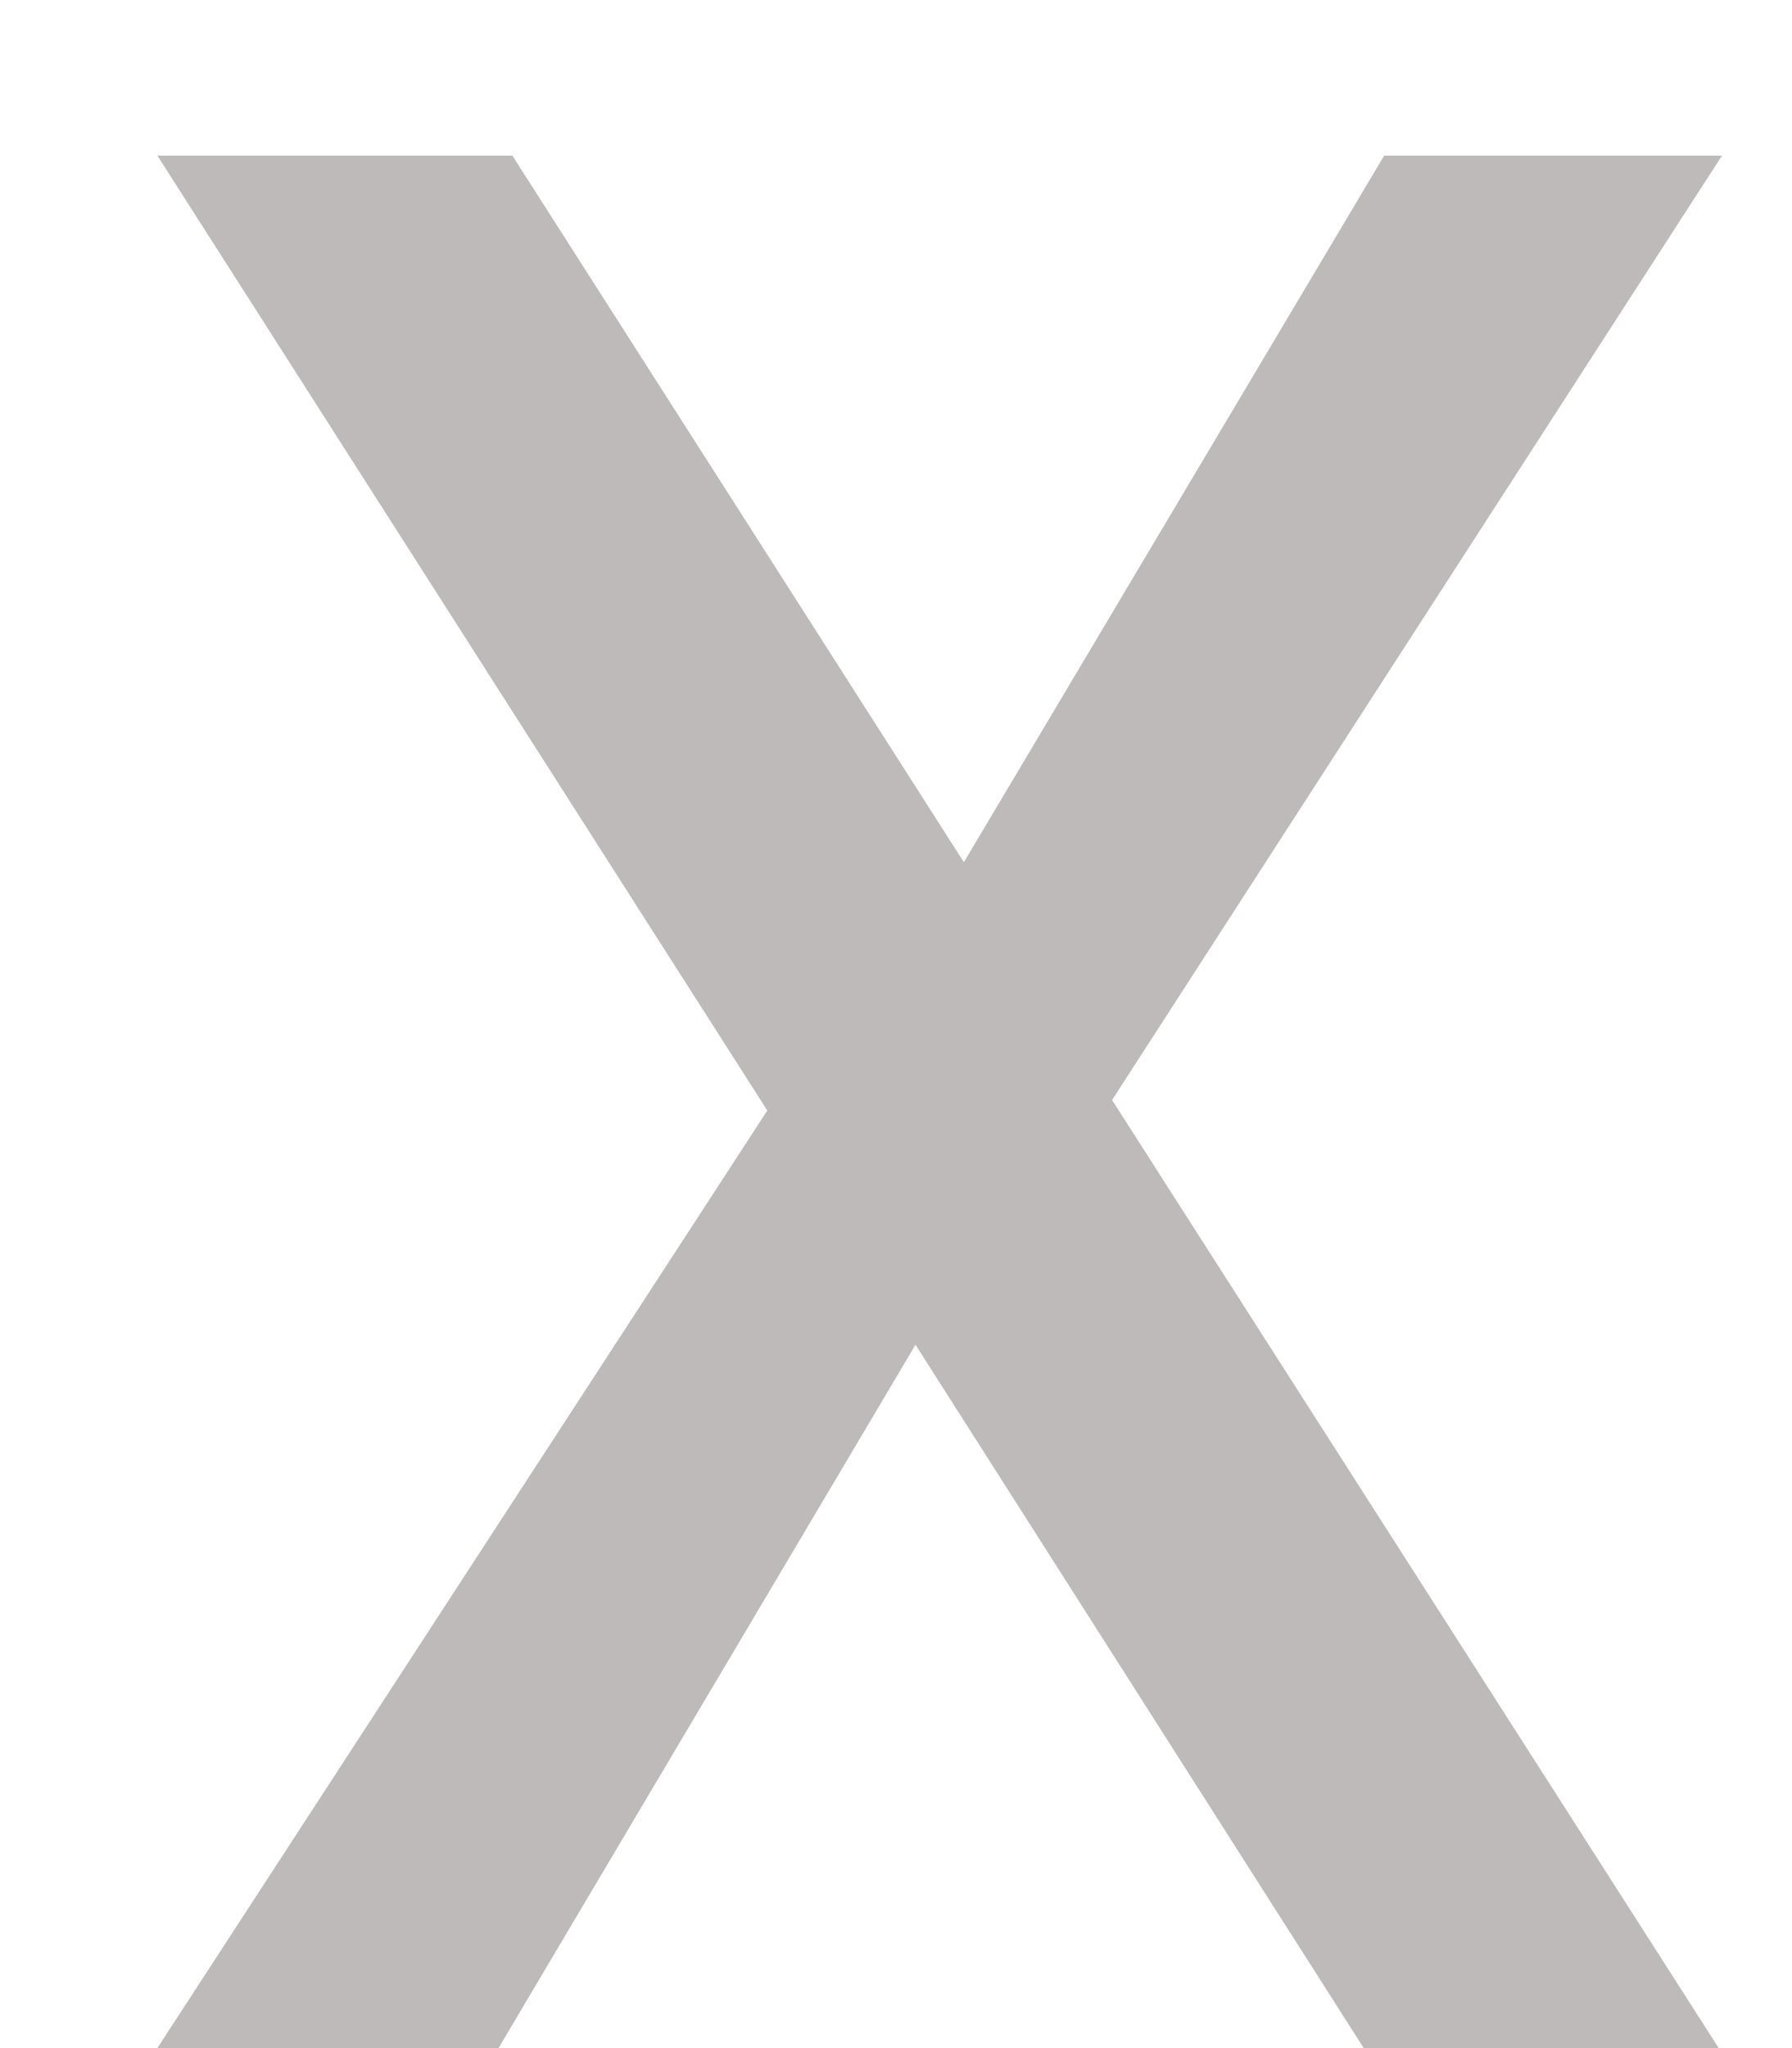
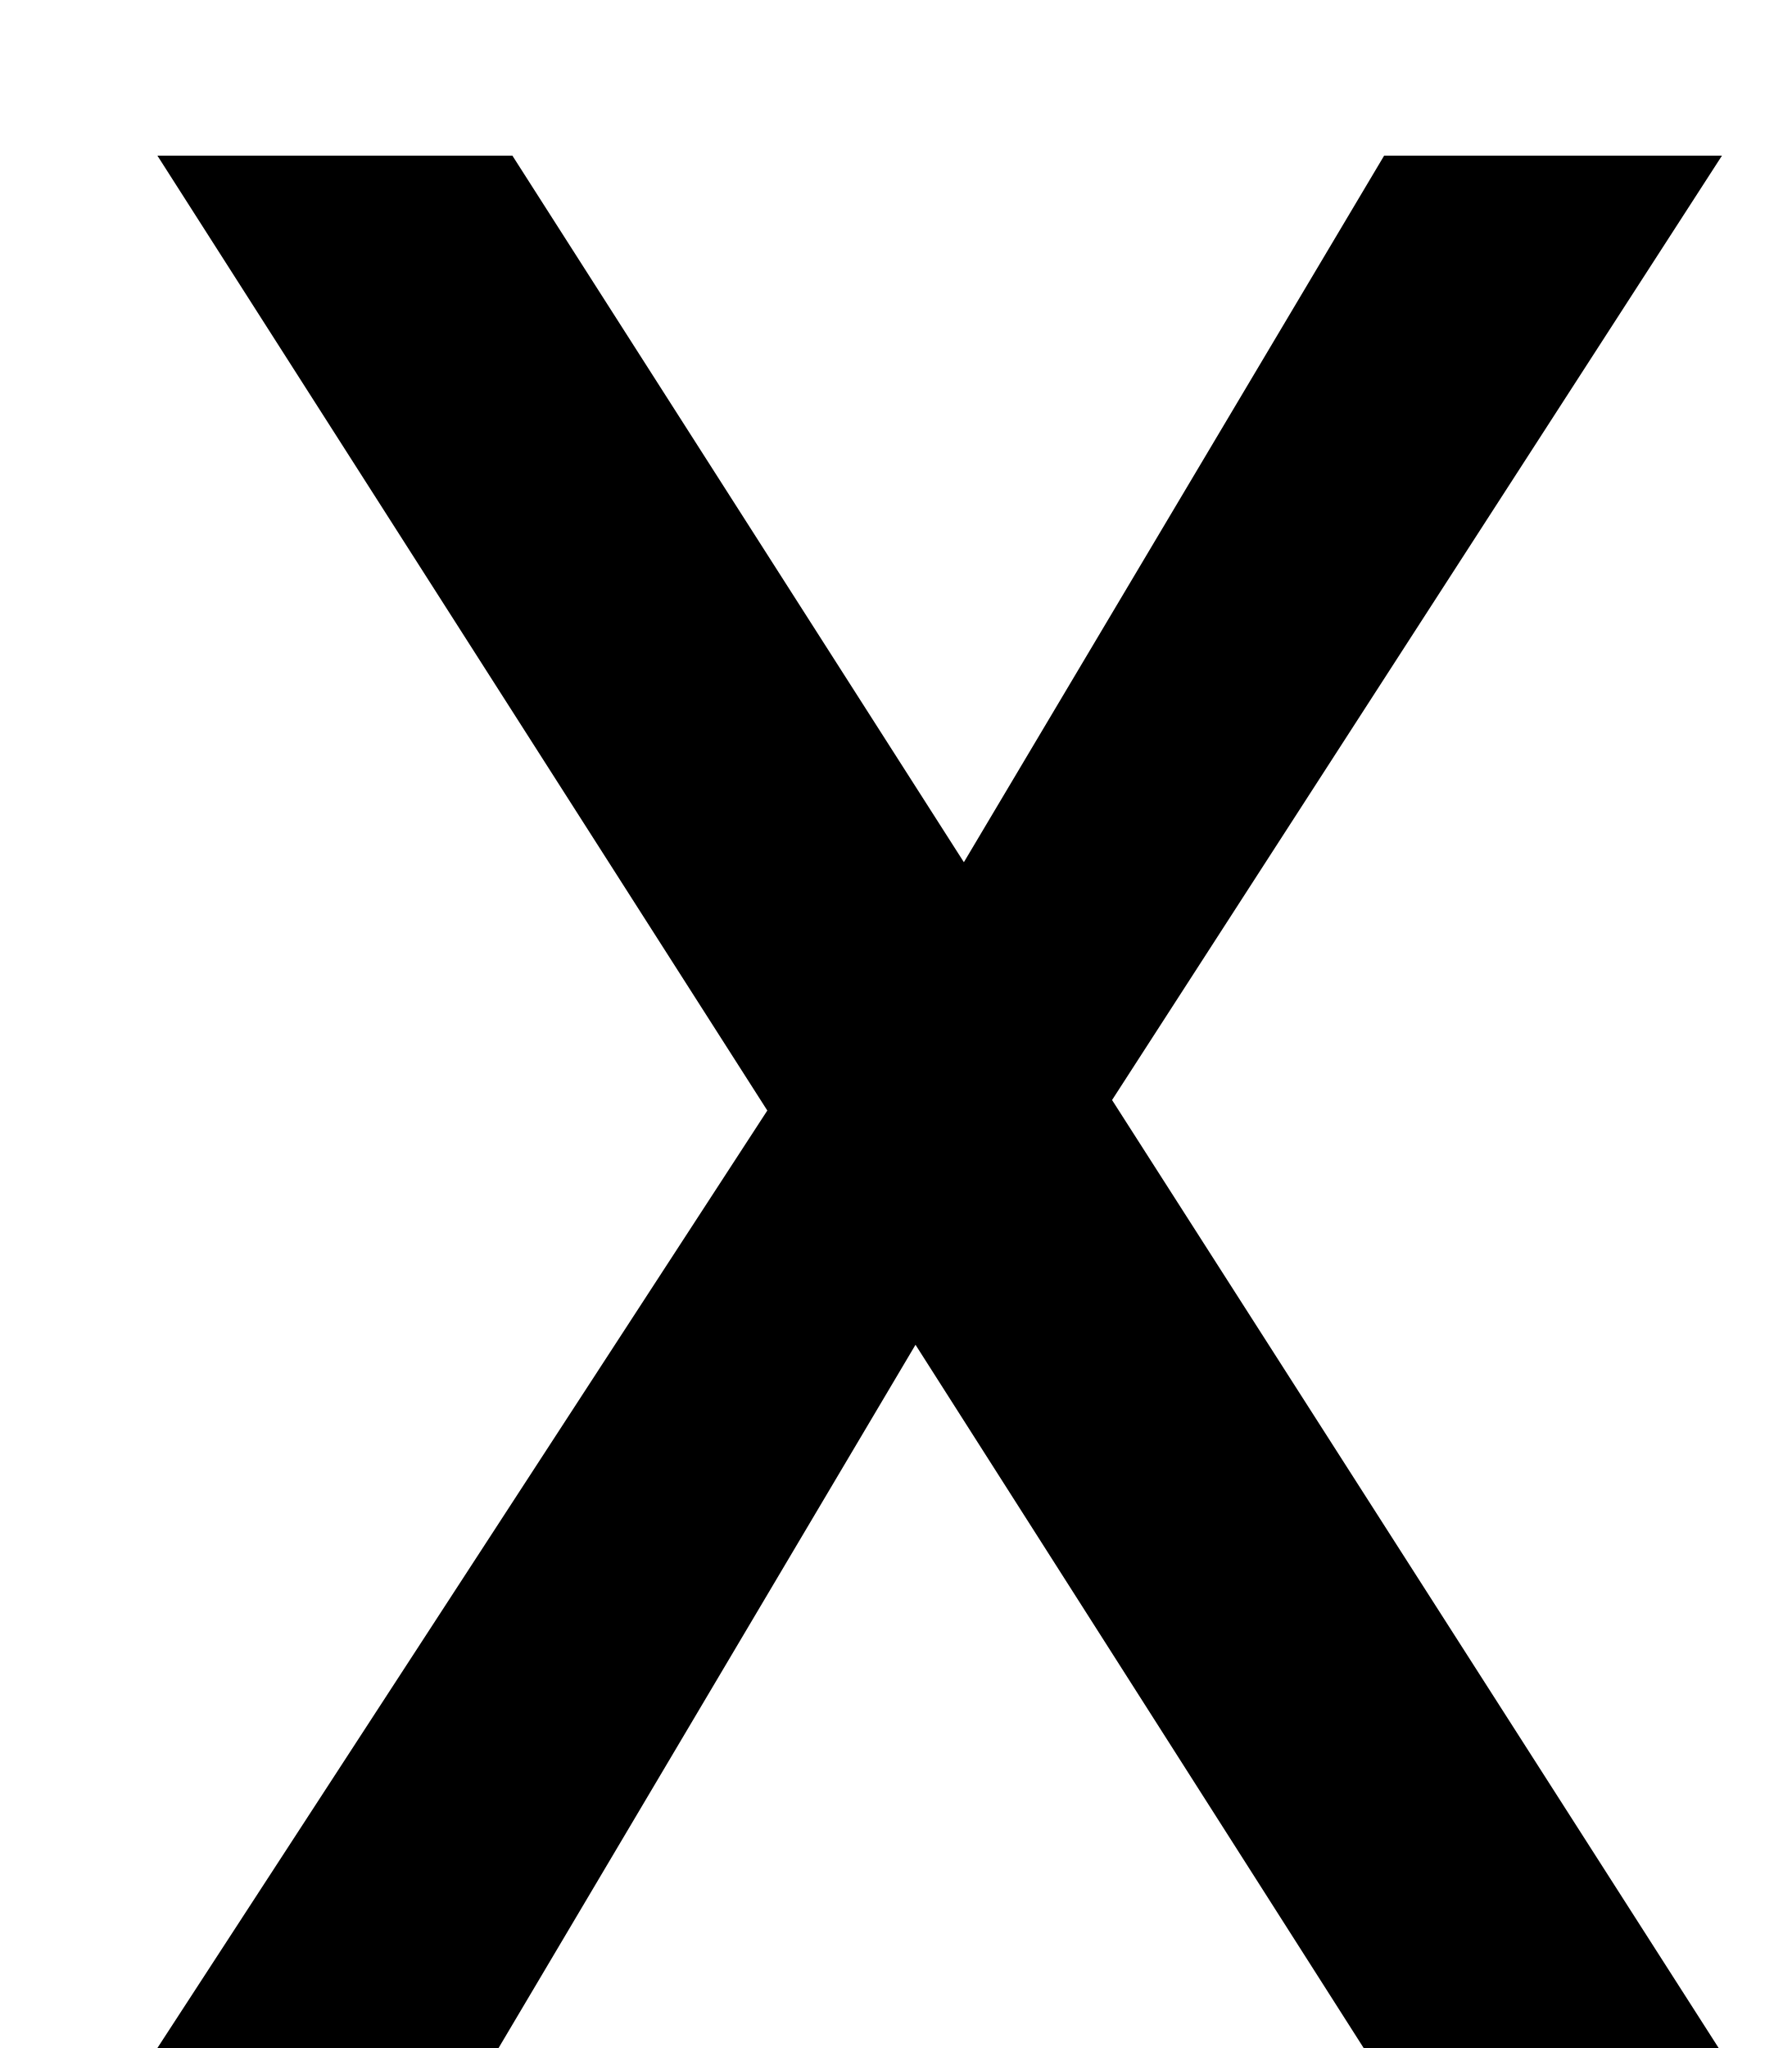
<svg xmlns="http://www.w3.org/2000/svg" width="7px" height="8px" viewBox="0 0 7 8" version="1.1">
  <defs />
  <g id="Page-1" stroke="none" stroke-width="1" fill="none" fill-rule="evenodd">
-     <g id="Artboard" transform="translate(-533, -462)" fill="#BEBABA">
+     <g id="Artboard" transform="translate(-533, -462)" fill="#000000">
      <g id="Group-8" transform="translate(333, 456)">
        <polygon id="x" points="206.728 6.608 204.345 10.297 206.715 14 205.328 14 203.577 11.253 201.948 14 200.615 14 202.998 10.338 200.615 6.608 202.002 6.608 203.766 9.368 205.408 6.608" />
      </g>
    </g>
  </g>
</svg>
